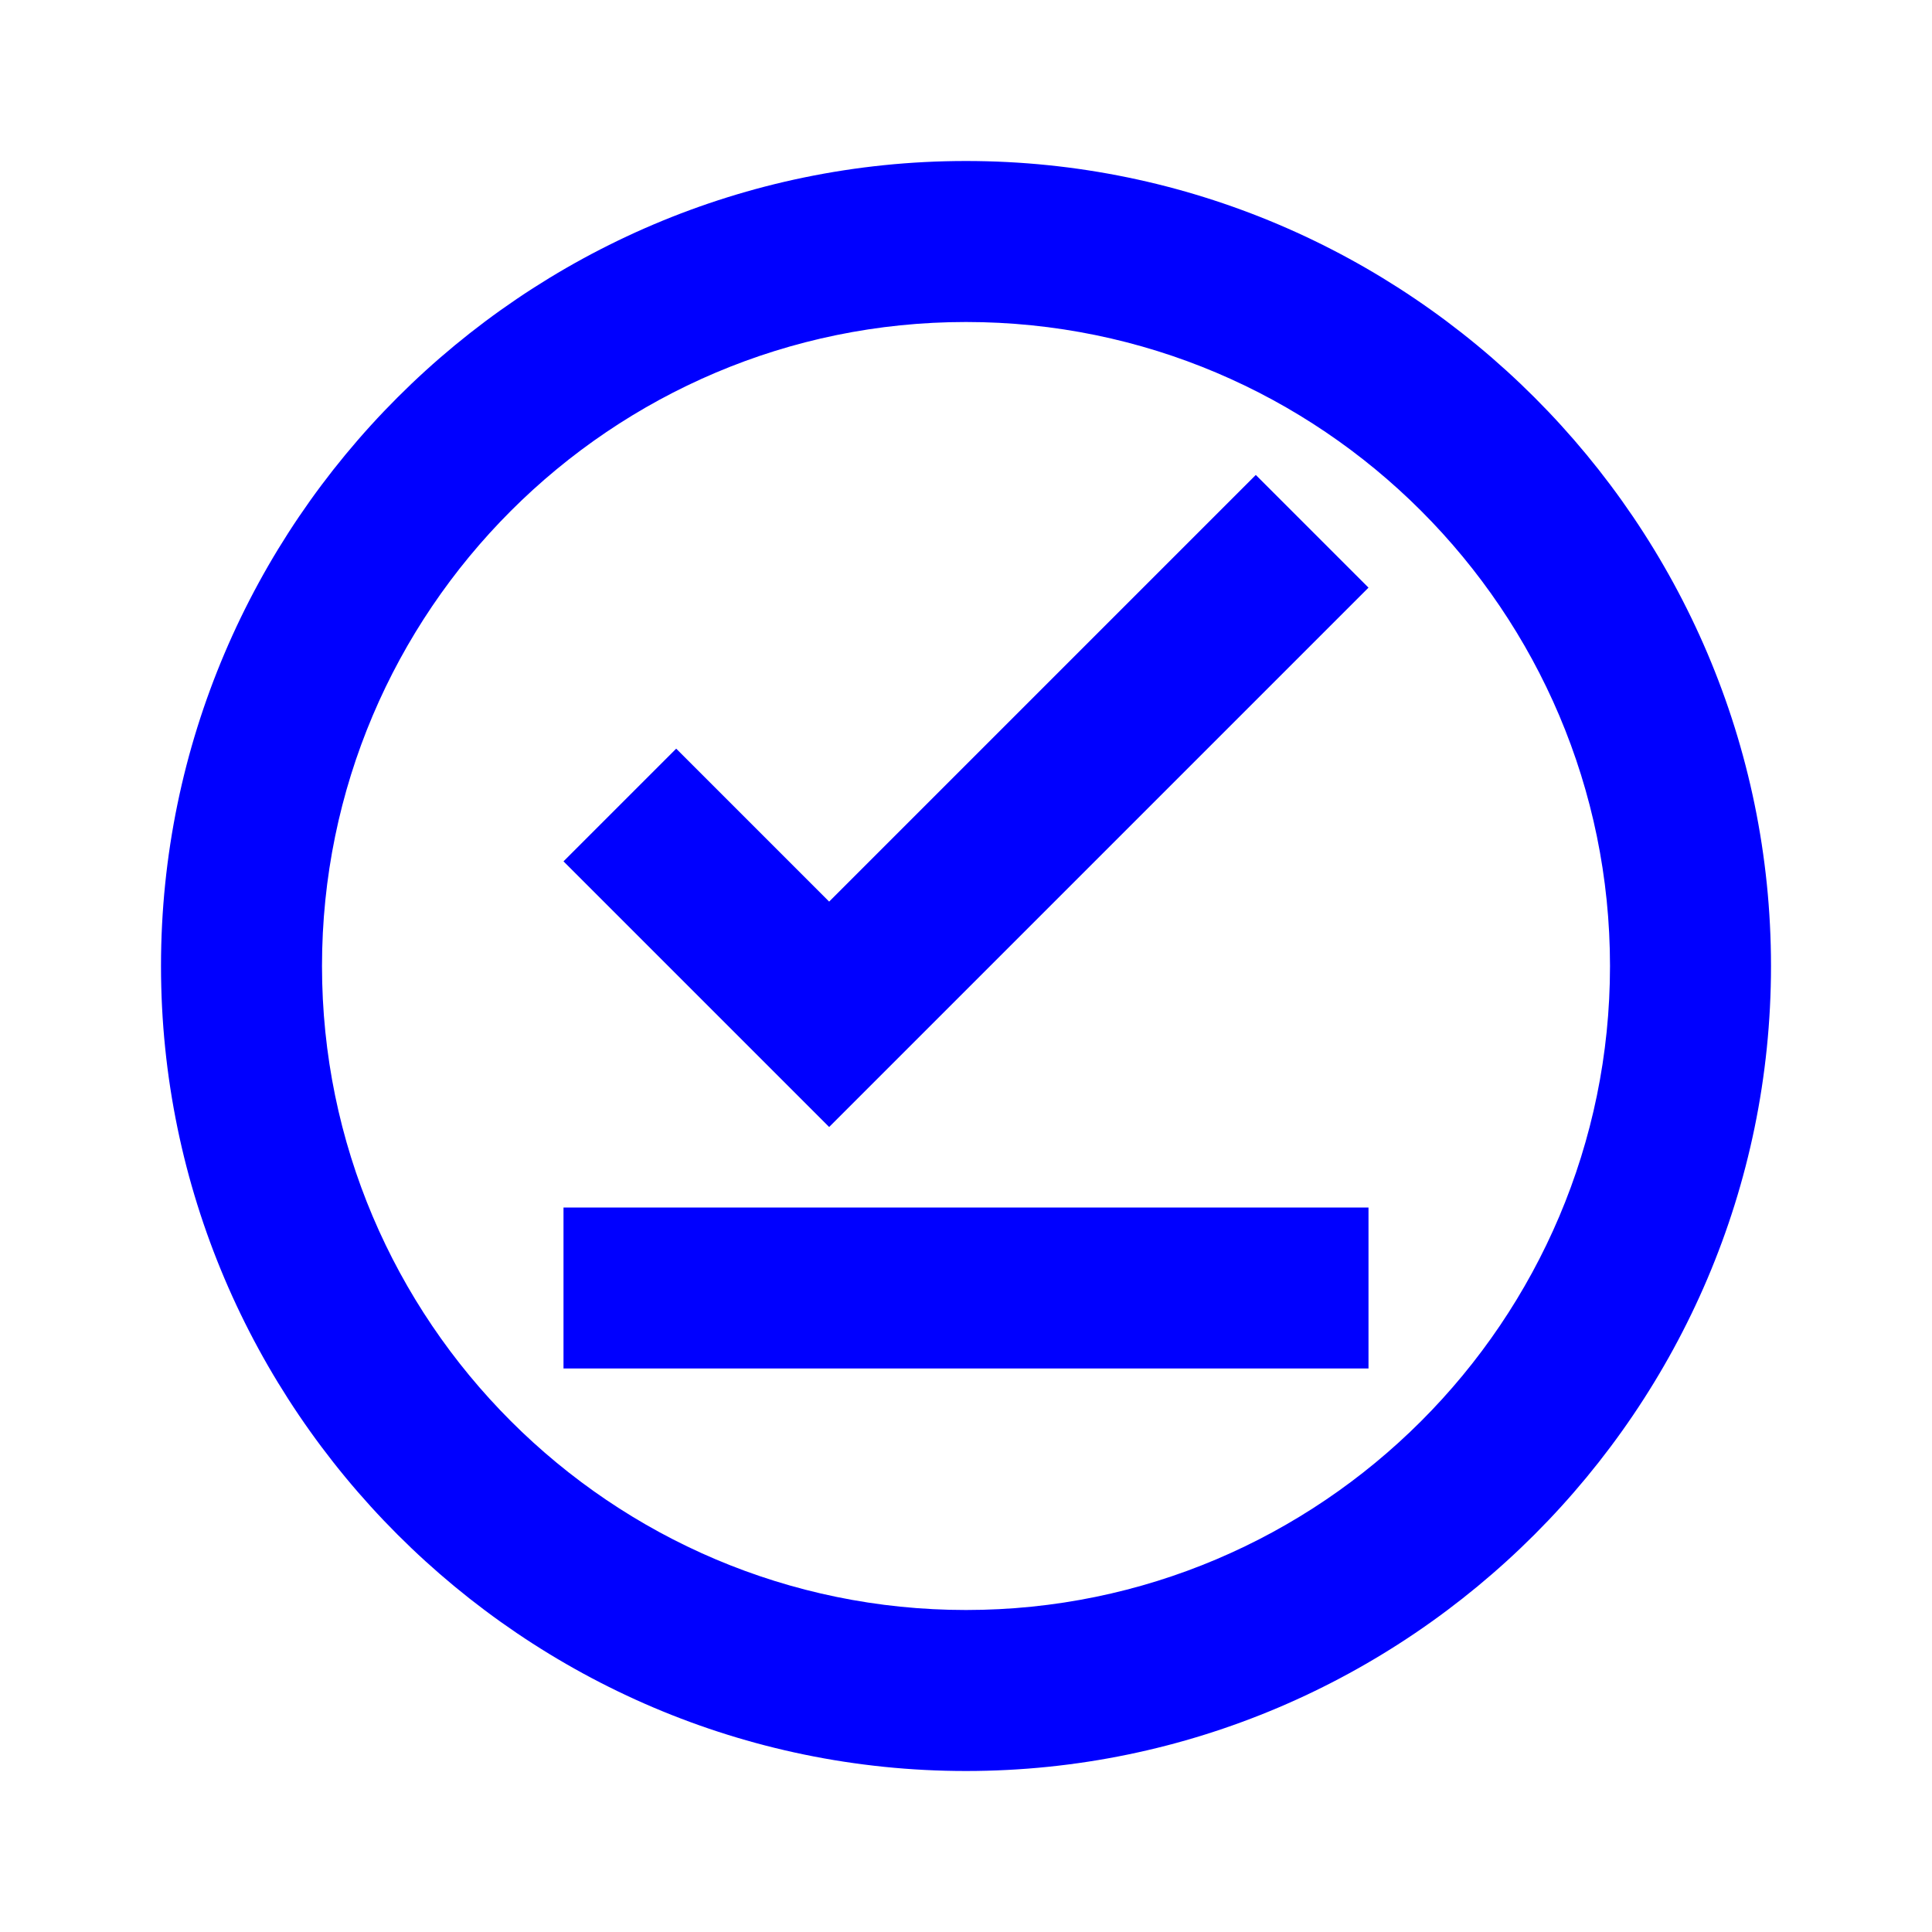
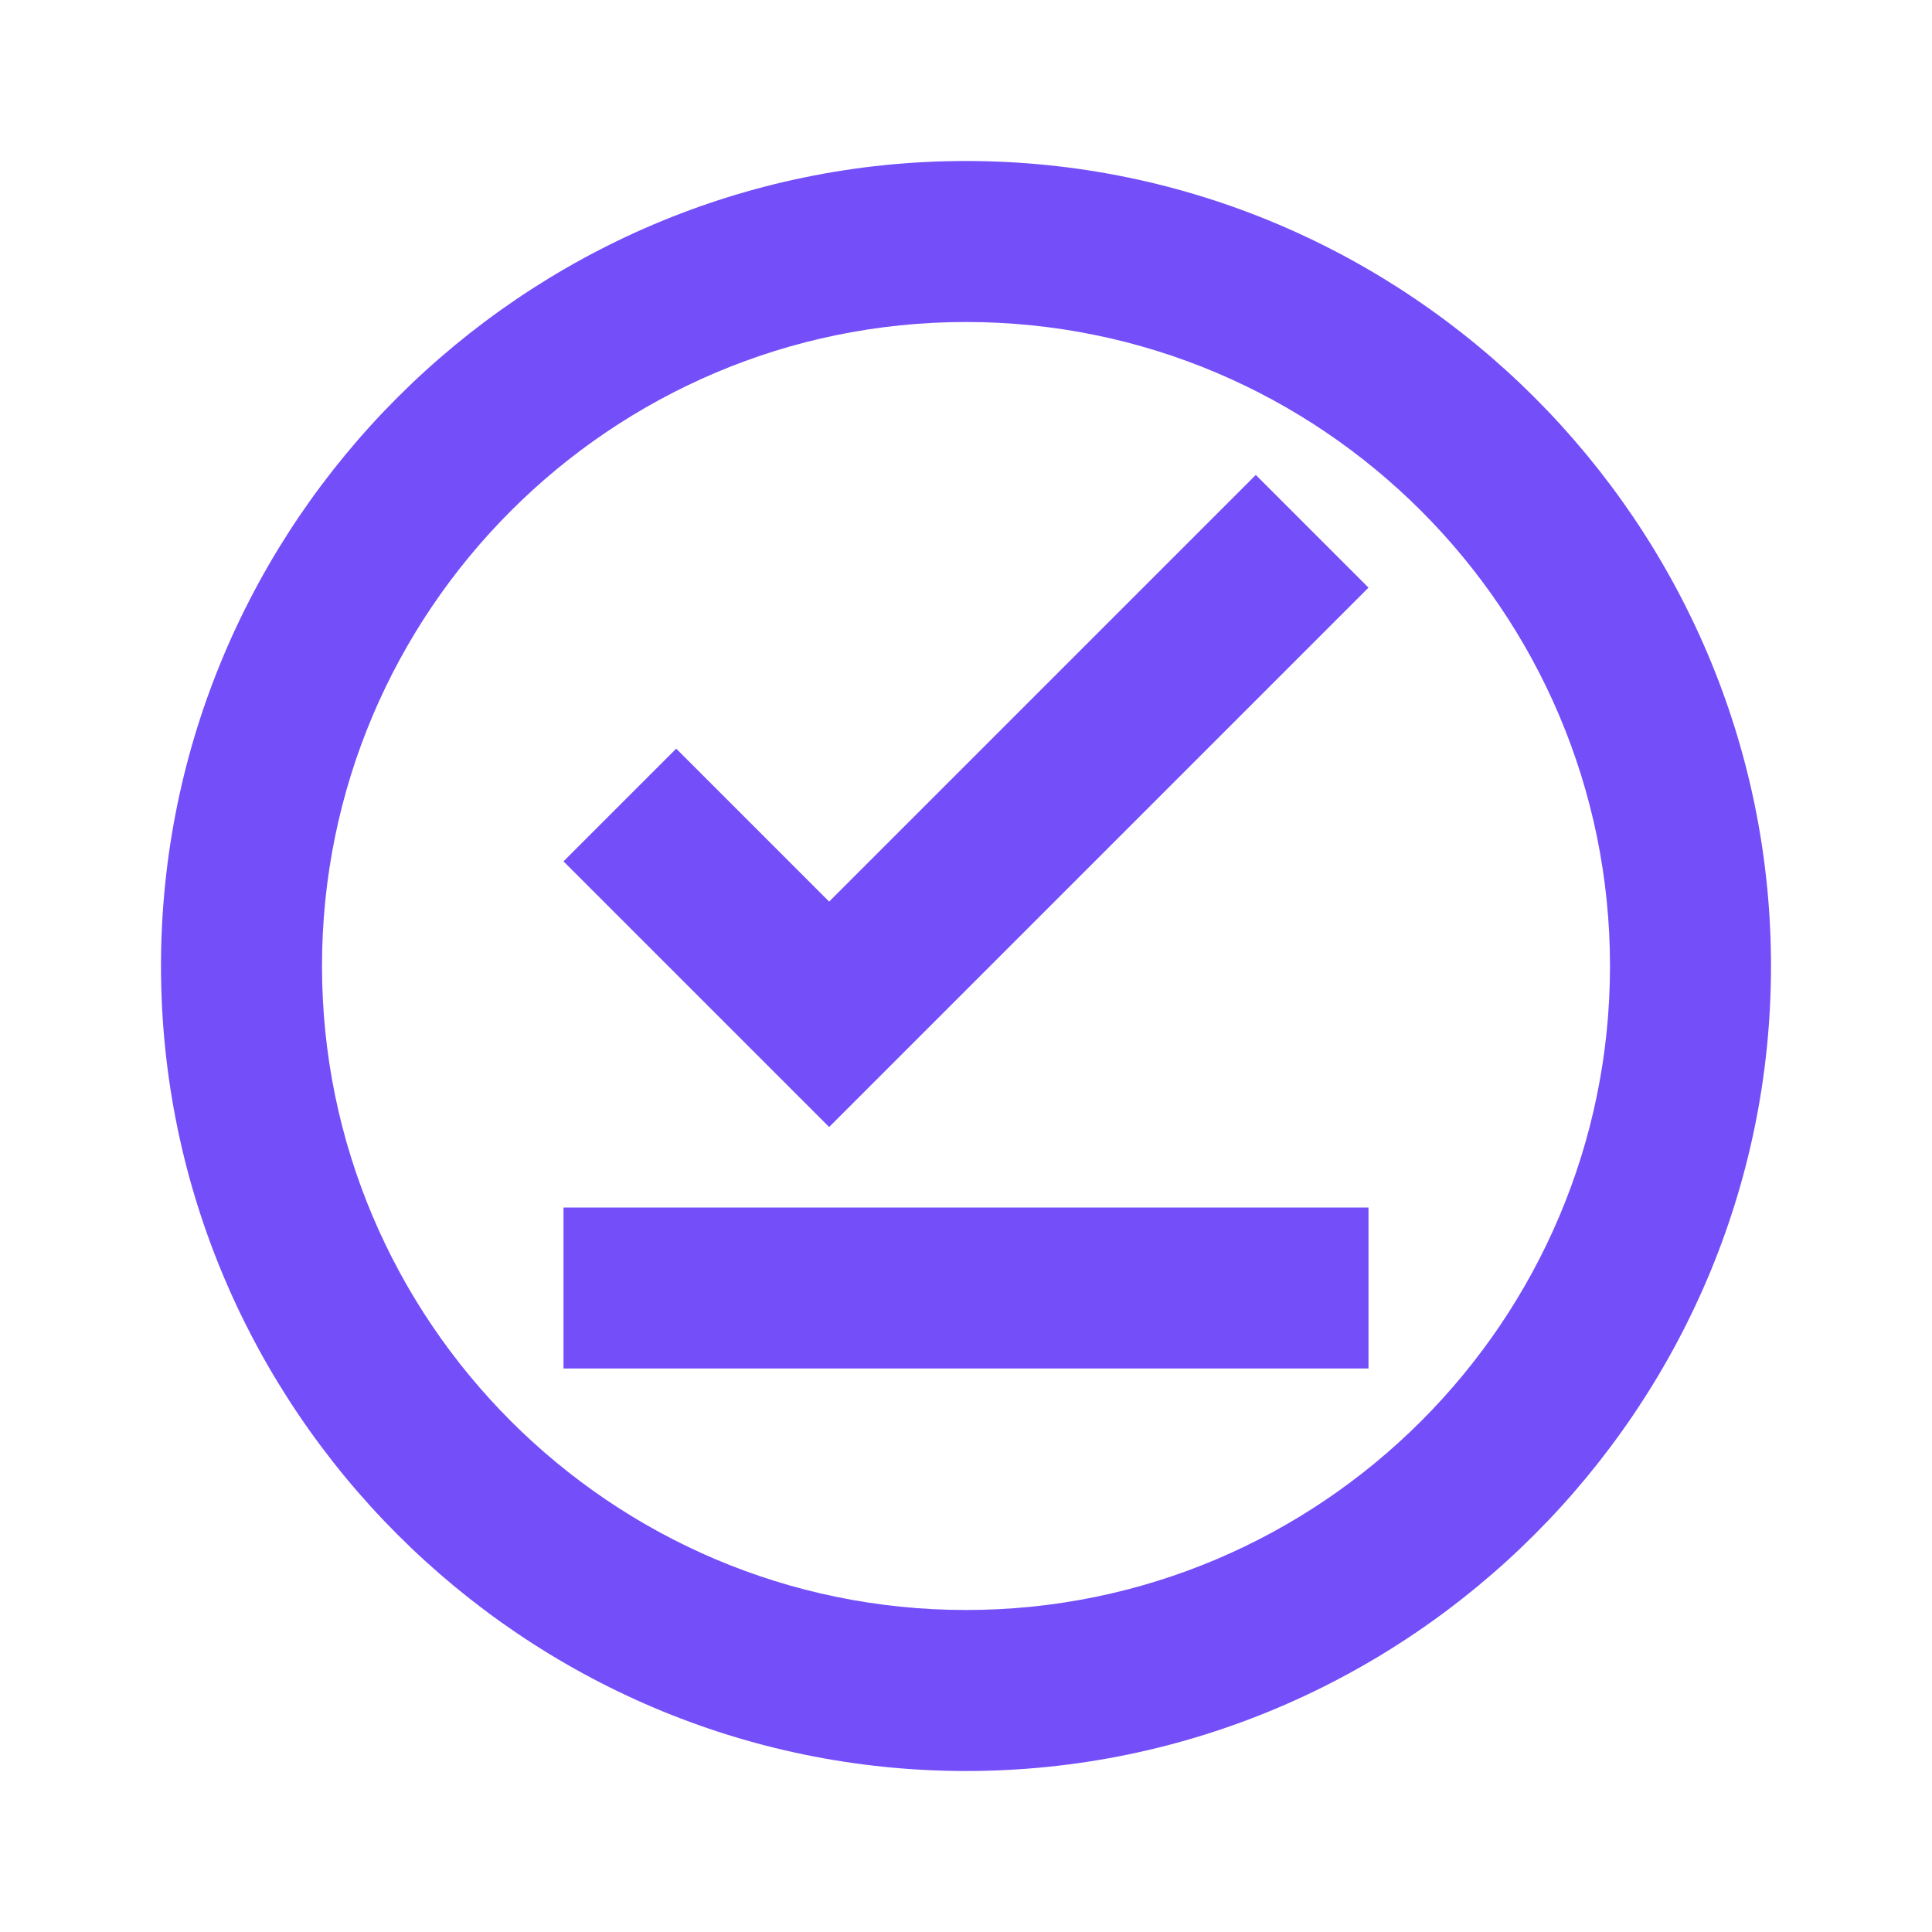
<svg xmlns="http://www.w3.org/2000/svg" width="24" height="24" viewBox="0 0 24 24">
  <path fill="none" d="M0 0h24v24H0z" />
-   <path fill="blue" d="M12 2C6.5 2 2 6.5 2 12s4.5 10 10 10 10-4.5 10-10S17.5 2 12 2zm0 18c-4.41 0-8-3.59-8-8s3.59-8 8-8 8 3.59 8 8-3.59 8-8 8zm-5-5h10v2H7zm3.3-3.8L8.4 9.3 7 10.7l3.3 3.3L17 7.3l-1.4-1.4z" />
+   <path fill="rgb(115,78,249)" d="M12 2C6.5 2 2 6.5 2 12s4.5 10 10 10 10-4.5 10-10S17.5 2 12 2zm0 18c-4.41 0-8-3.59-8-8s3.59-8 8-8 8 3.59 8 8-3.59 8-8 8zm-5-5h10v2H7zm3.3-3.8L8.4 9.3 7 10.7l3.3 3.3L17 7.3l-1.4-1.4z" />
</svg>
